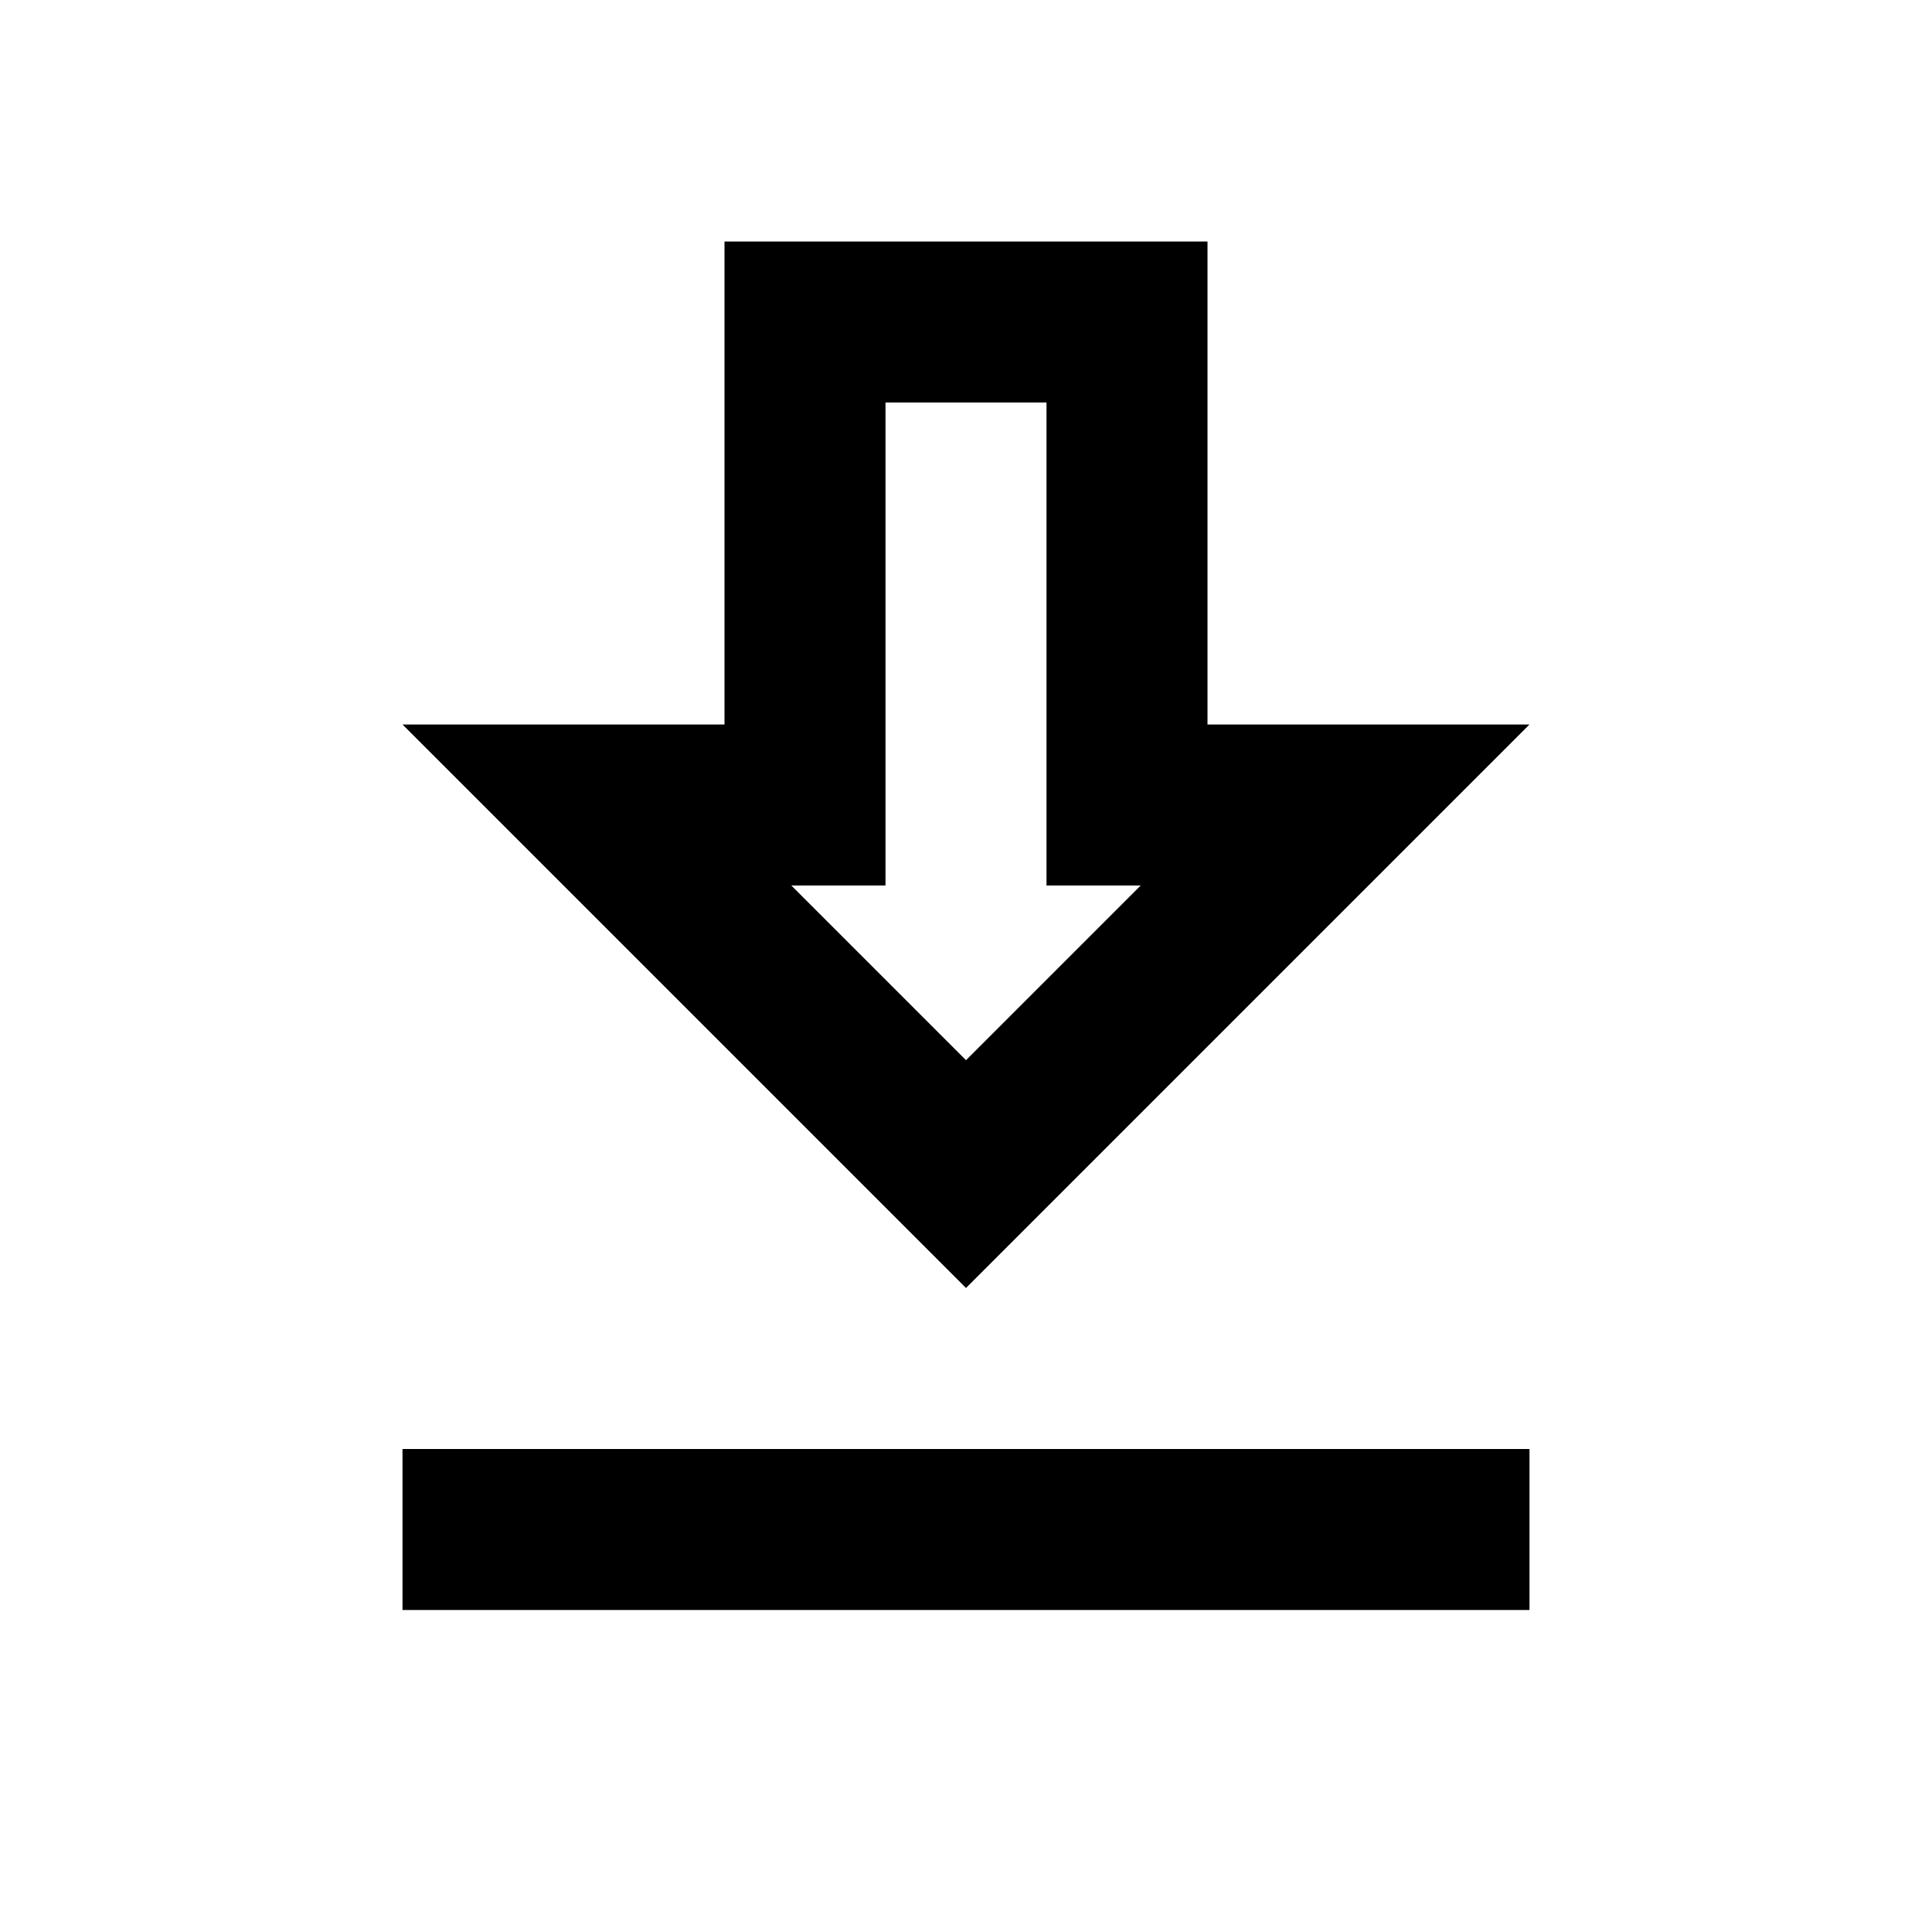
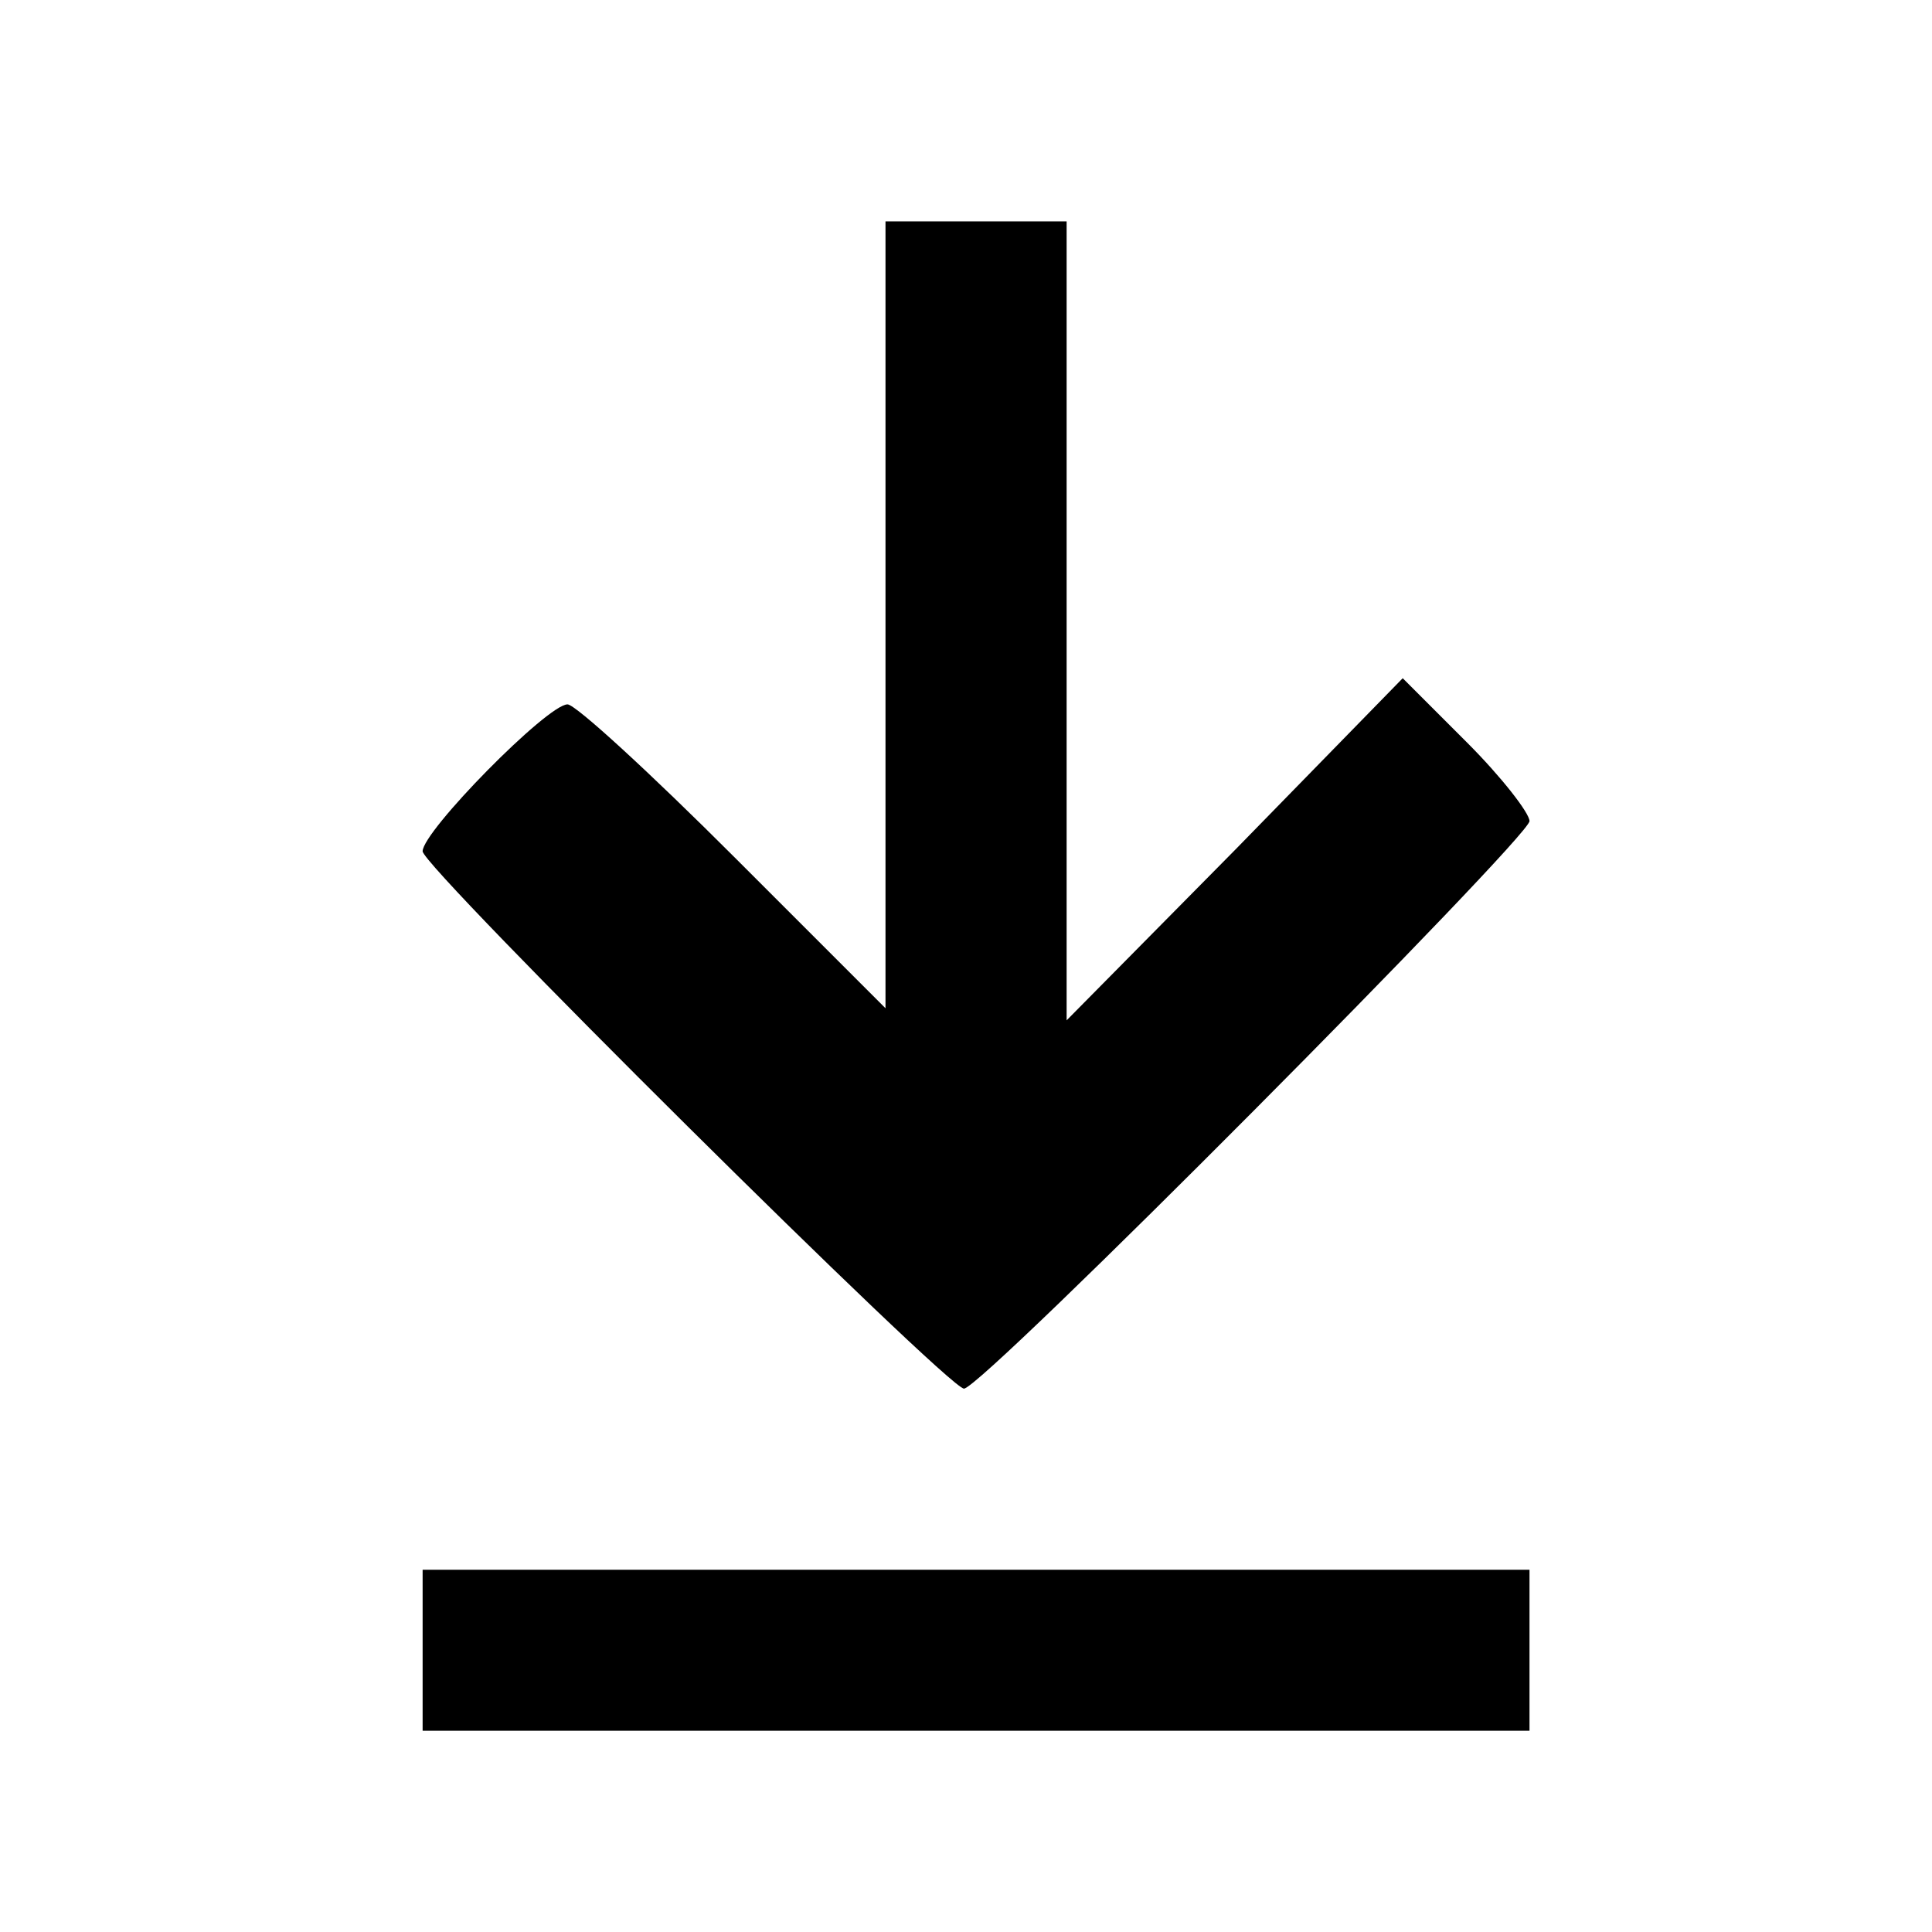
- <svg xmlns="http://www.w3.org/2000/svg" width="24" height="24" viewBox="0 0 24 24">
-   <path fill="none" d="M0 0h24v24H0V0z" />
-   <path d="M13 5v6h1.17L12 13.17 9.83 11H11V5h2m2-2H9v6H5l7 7 7-7h-4V3zm4 15H5v2h14v-2z" />
+ <svg xmlns="http://www.w3.org/2000/svg" version="1.0" width="96pt" height="96pt" viewBox="0 0 96 96" preserveAspectRatio="xMidYMid meet">
+   <g transform="translate(0,96) scale(0.1,-0.1)" fill="#000000" stroke="none">
+     <path d="M440 654 l0 -195 -75 75 c-42 42 -79 76 -83 76 -10 0 -72 -63 -72 -73 0 -8 261 -267 269 -267 9 0 281 274 281 282 0 4 -14 22 -31 39 l-32 32 -83 -85 -84 -85 0 198 0 199 -45 0 -45 0 0 -196z" />
+     <path d="M210 140 l0 -40 275 0 275 0 0 40 0 40 -275 0 -275 0 0 -40z" />
+   </g>
</svg>
